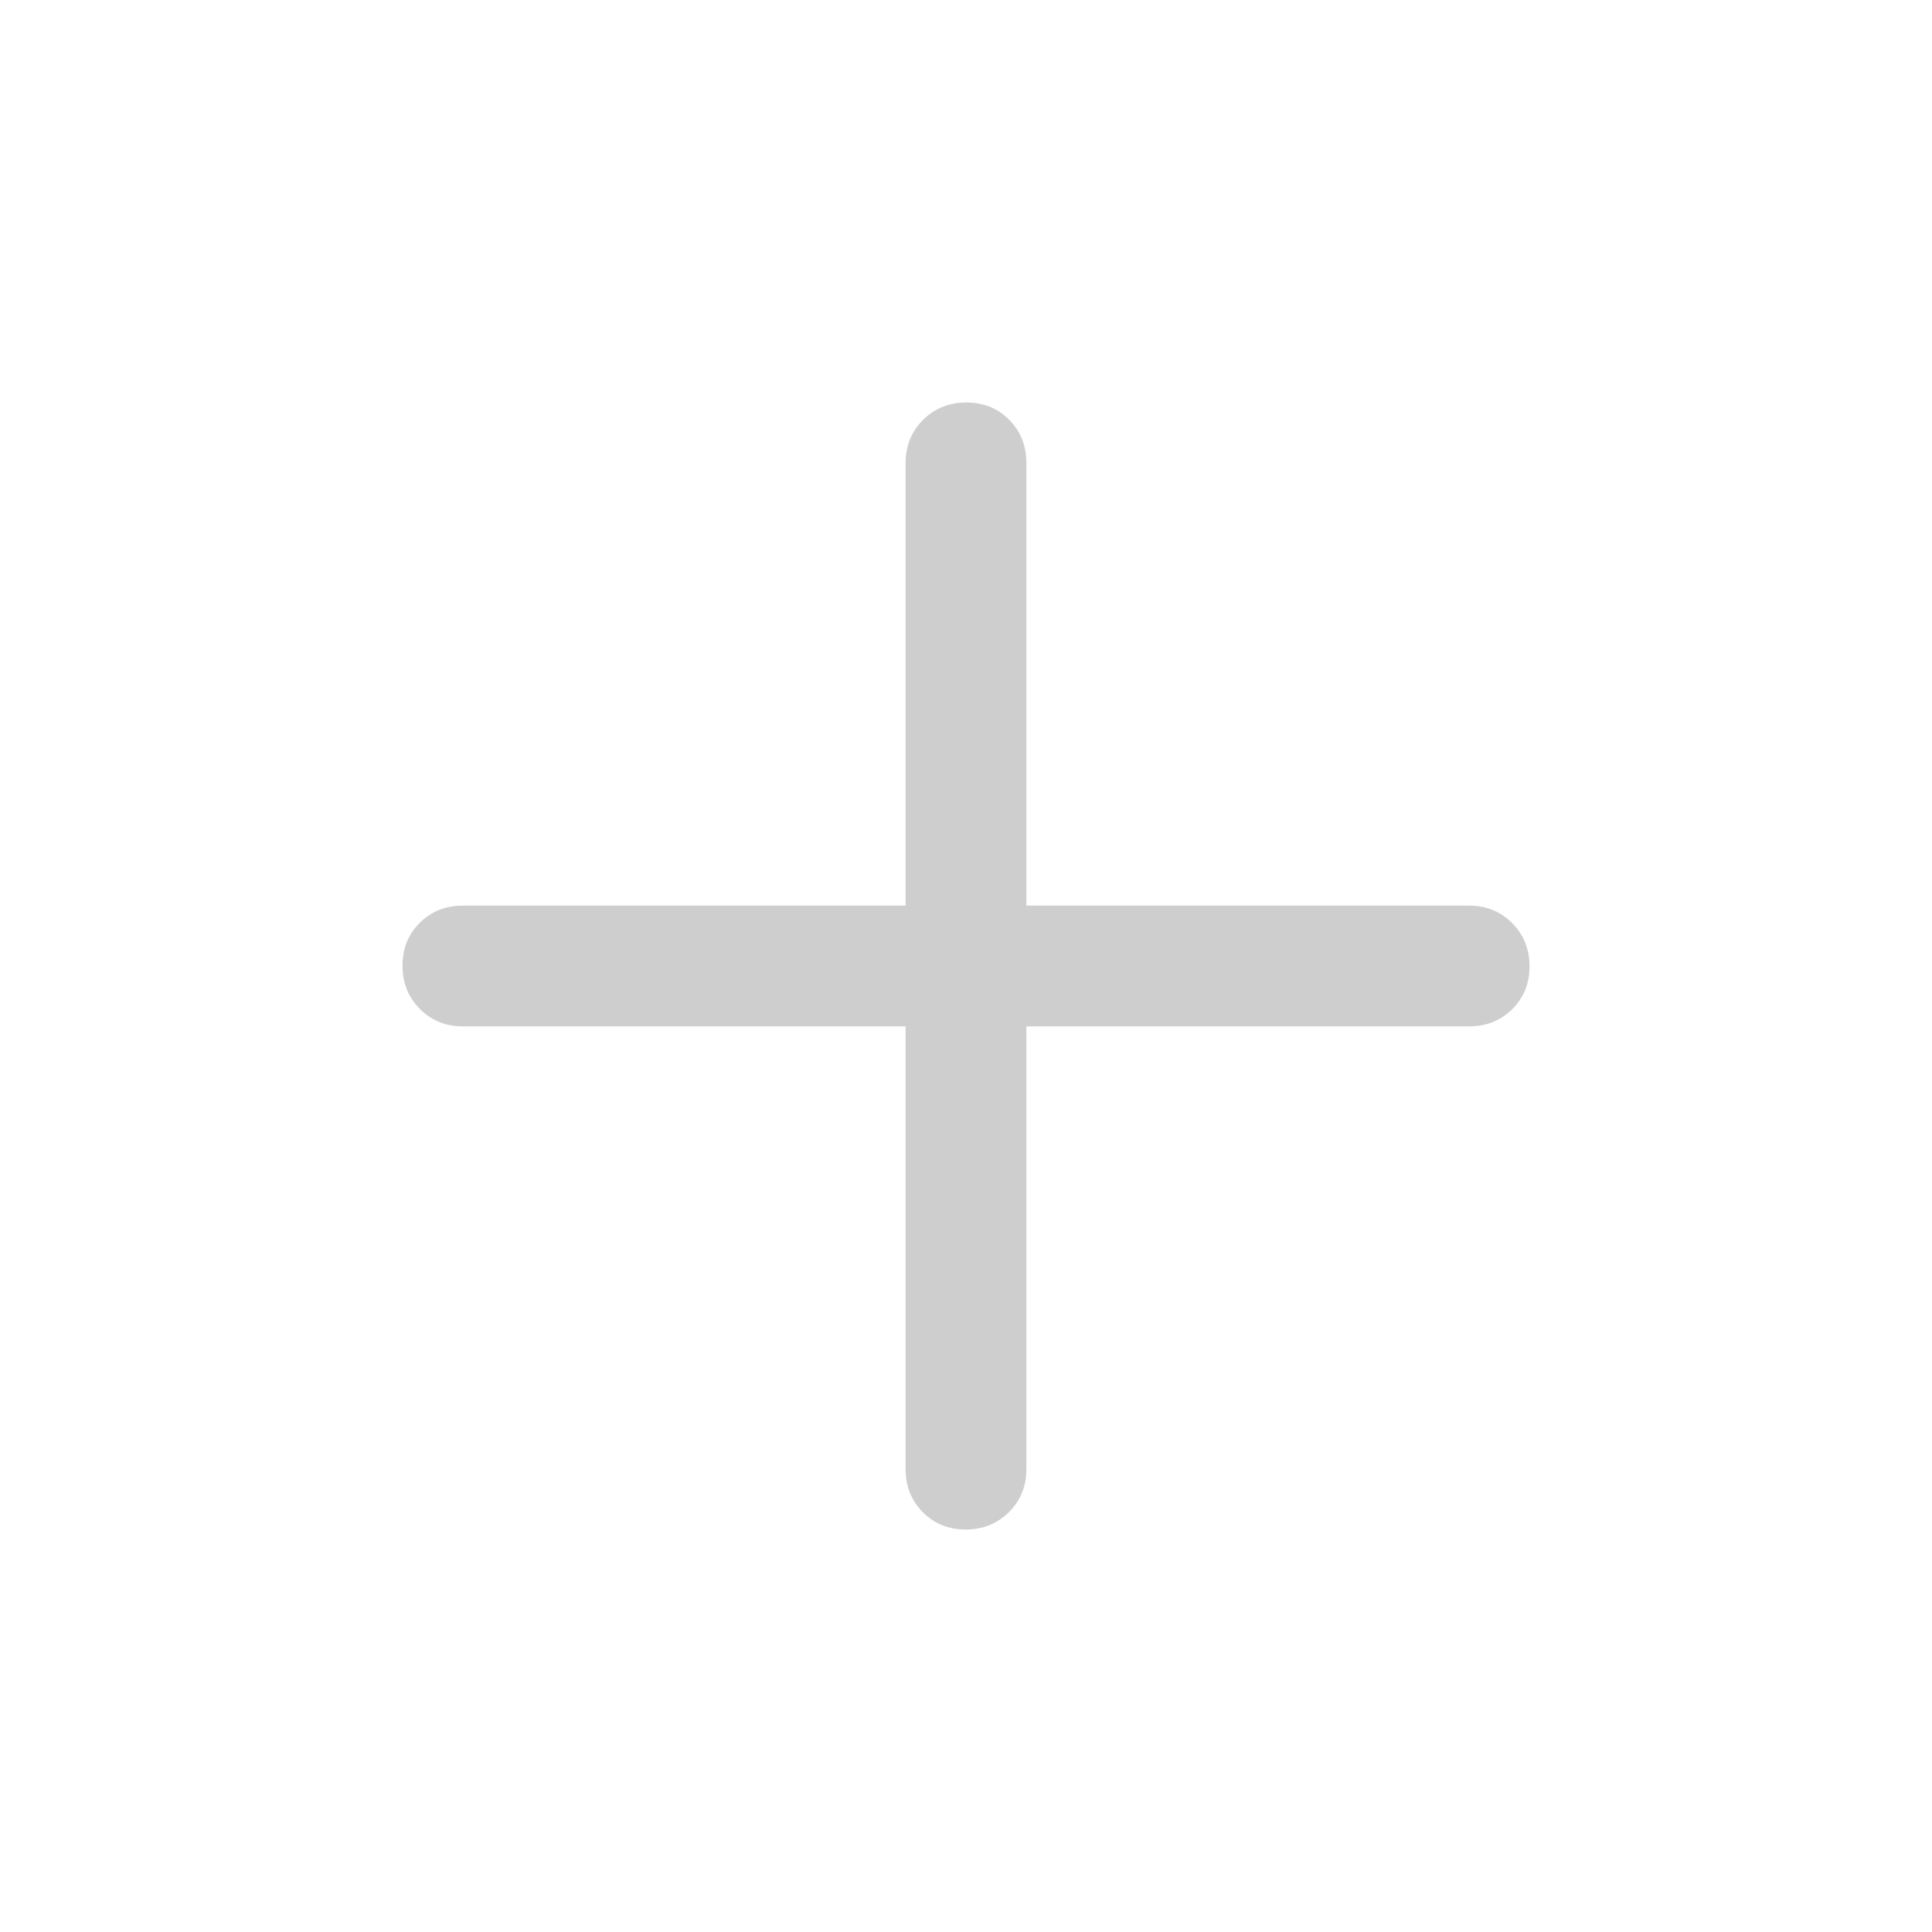
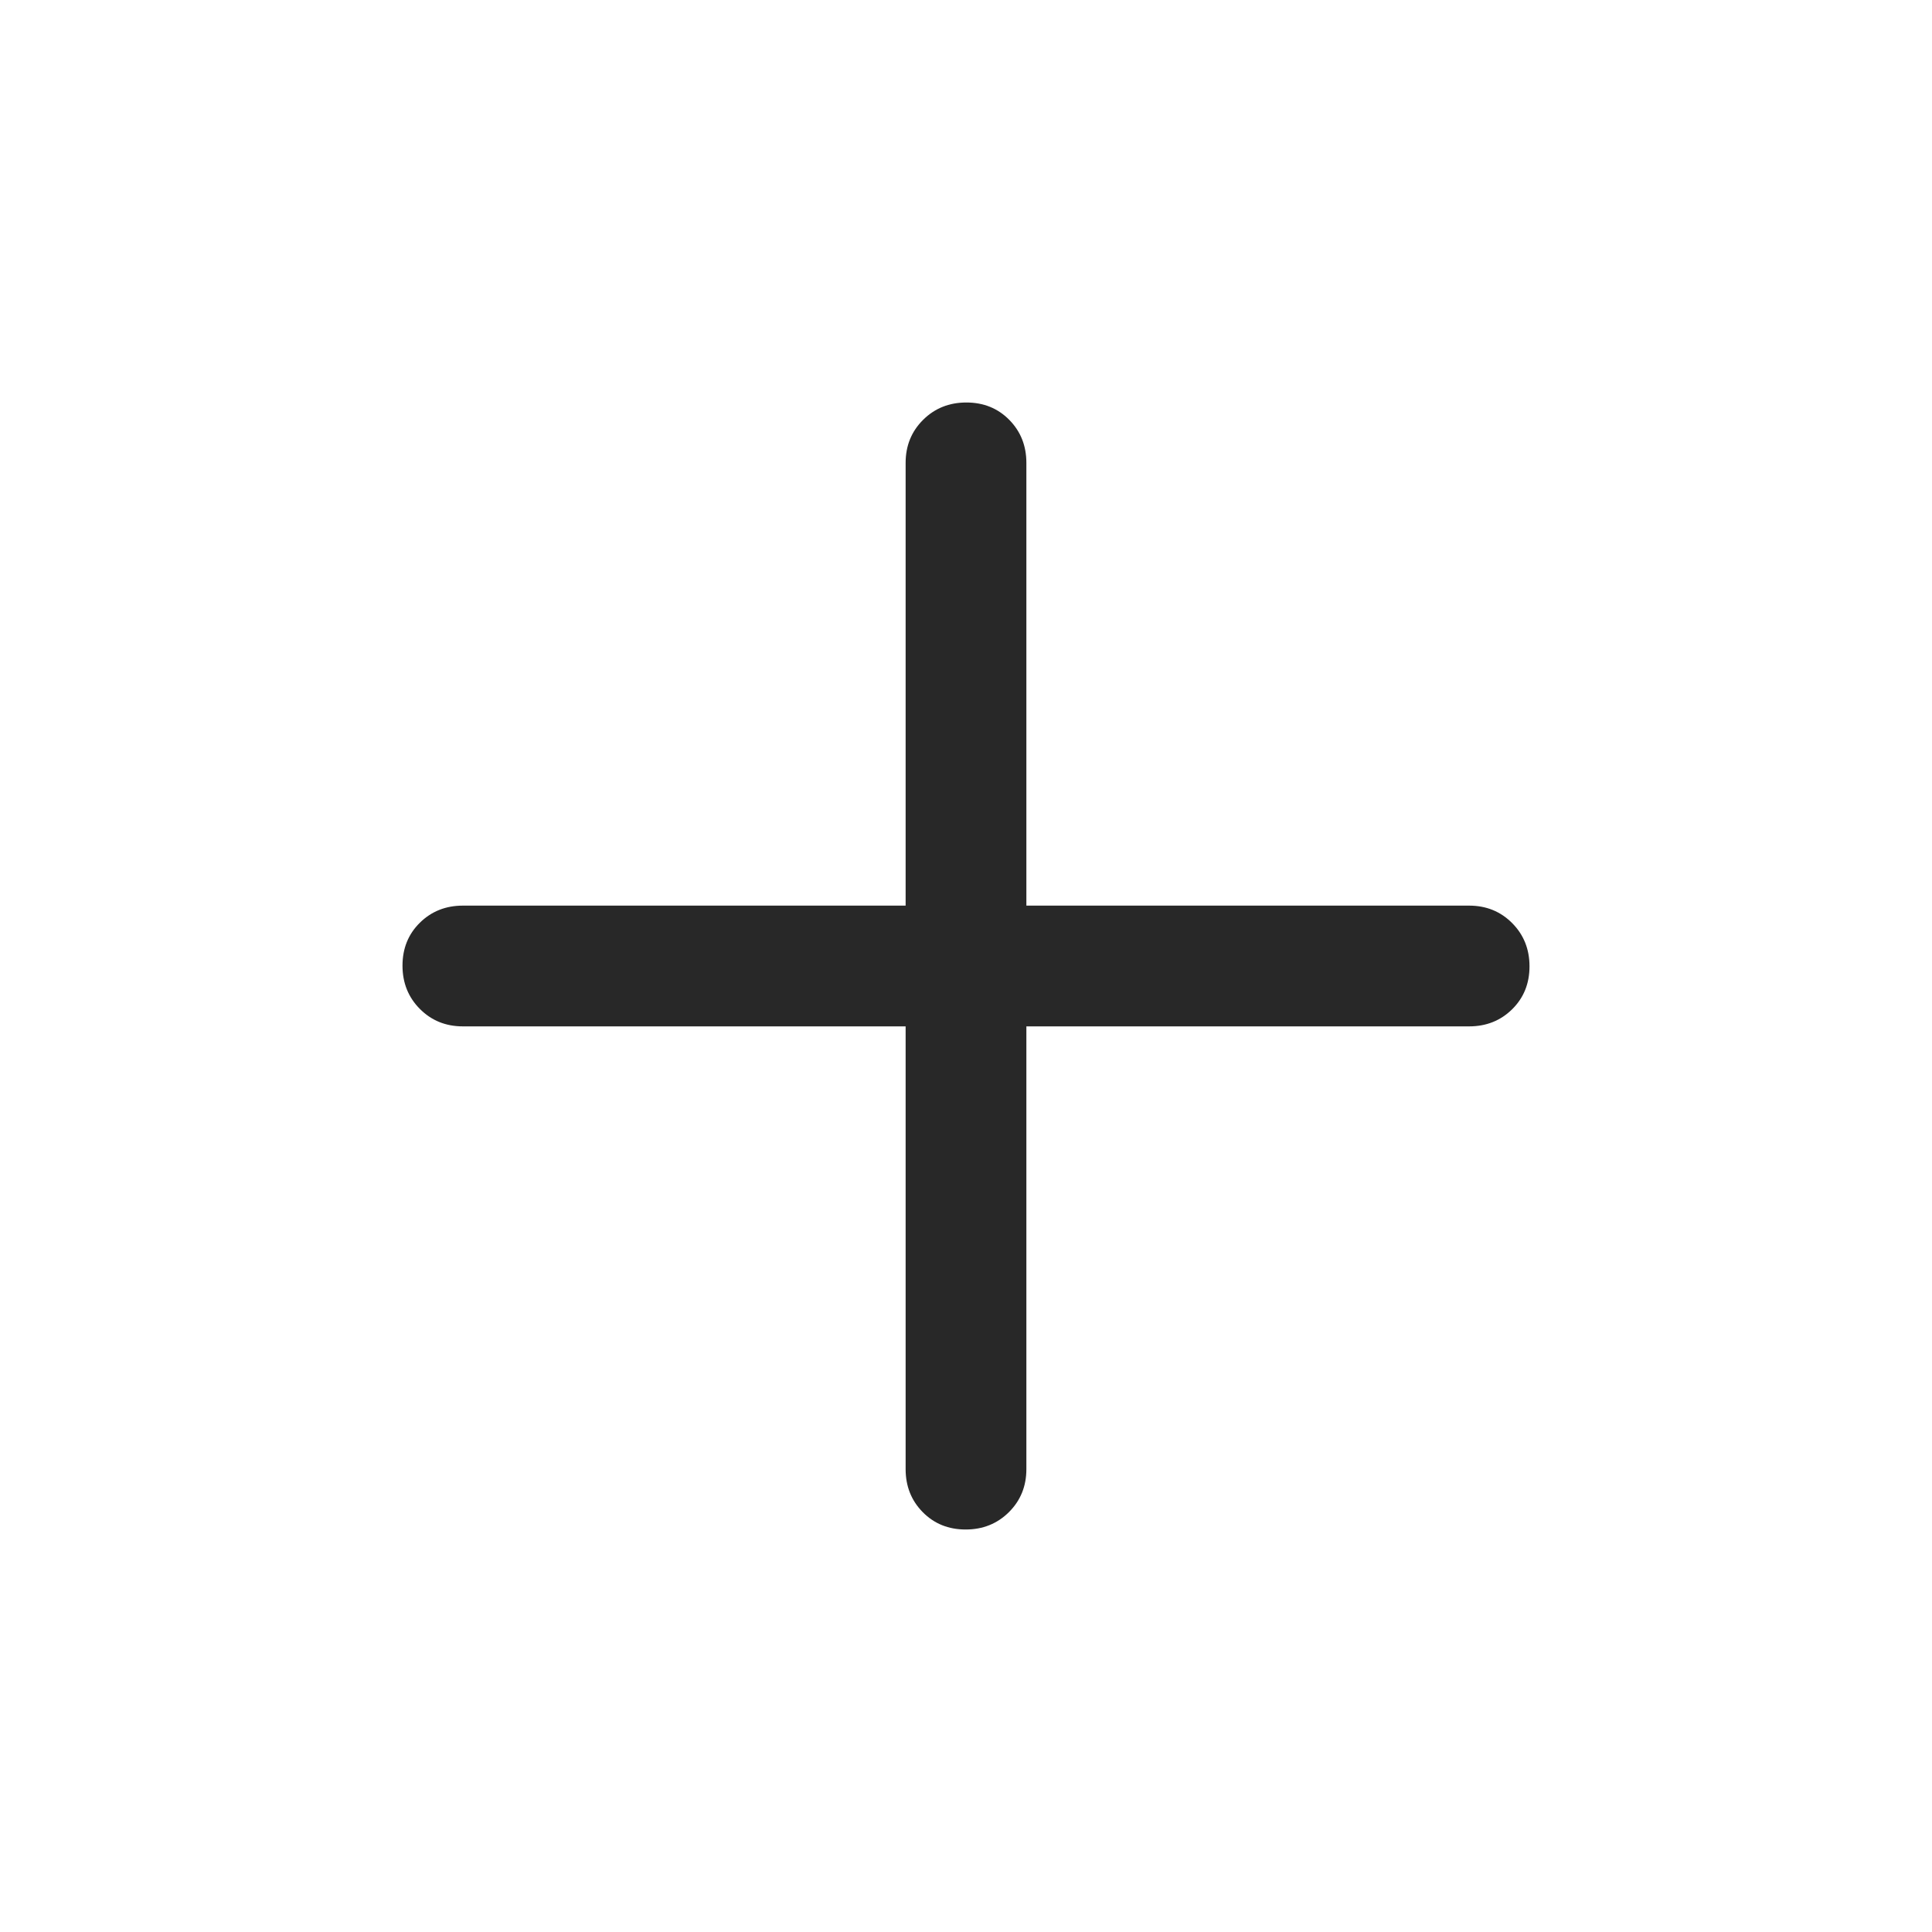
- <svg xmlns="http://www.w3.org/2000/svg" height="32" viewBox="0 -960 960 960" width="32" fill="#CECECE">
+ <svg xmlns="http://www.w3.org/2000/svg" height="10" viewBox="0 -960 960 960" width="10" fill="#282828">
  <path d="M479.825-200Q467-200 458.5-208.625T450-230v-220H230q-12.75 0-21.375-8.675-8.625-8.676-8.625-21.5 0-12.825 8.625-21.325T230-510h220v-220q0-12.75 8.675-21.375 8.676-8.625 21.5-8.625 12.825 0 21.325 8.625T510-730v220h220q12.75 0 21.375 8.675 8.625 8.676 8.625 21.5 0 12.825-8.625 21.325T730-450H510v220q0 12.75-8.675 21.375-8.676 8.625-21.5 8.625Z" />
</svg>
